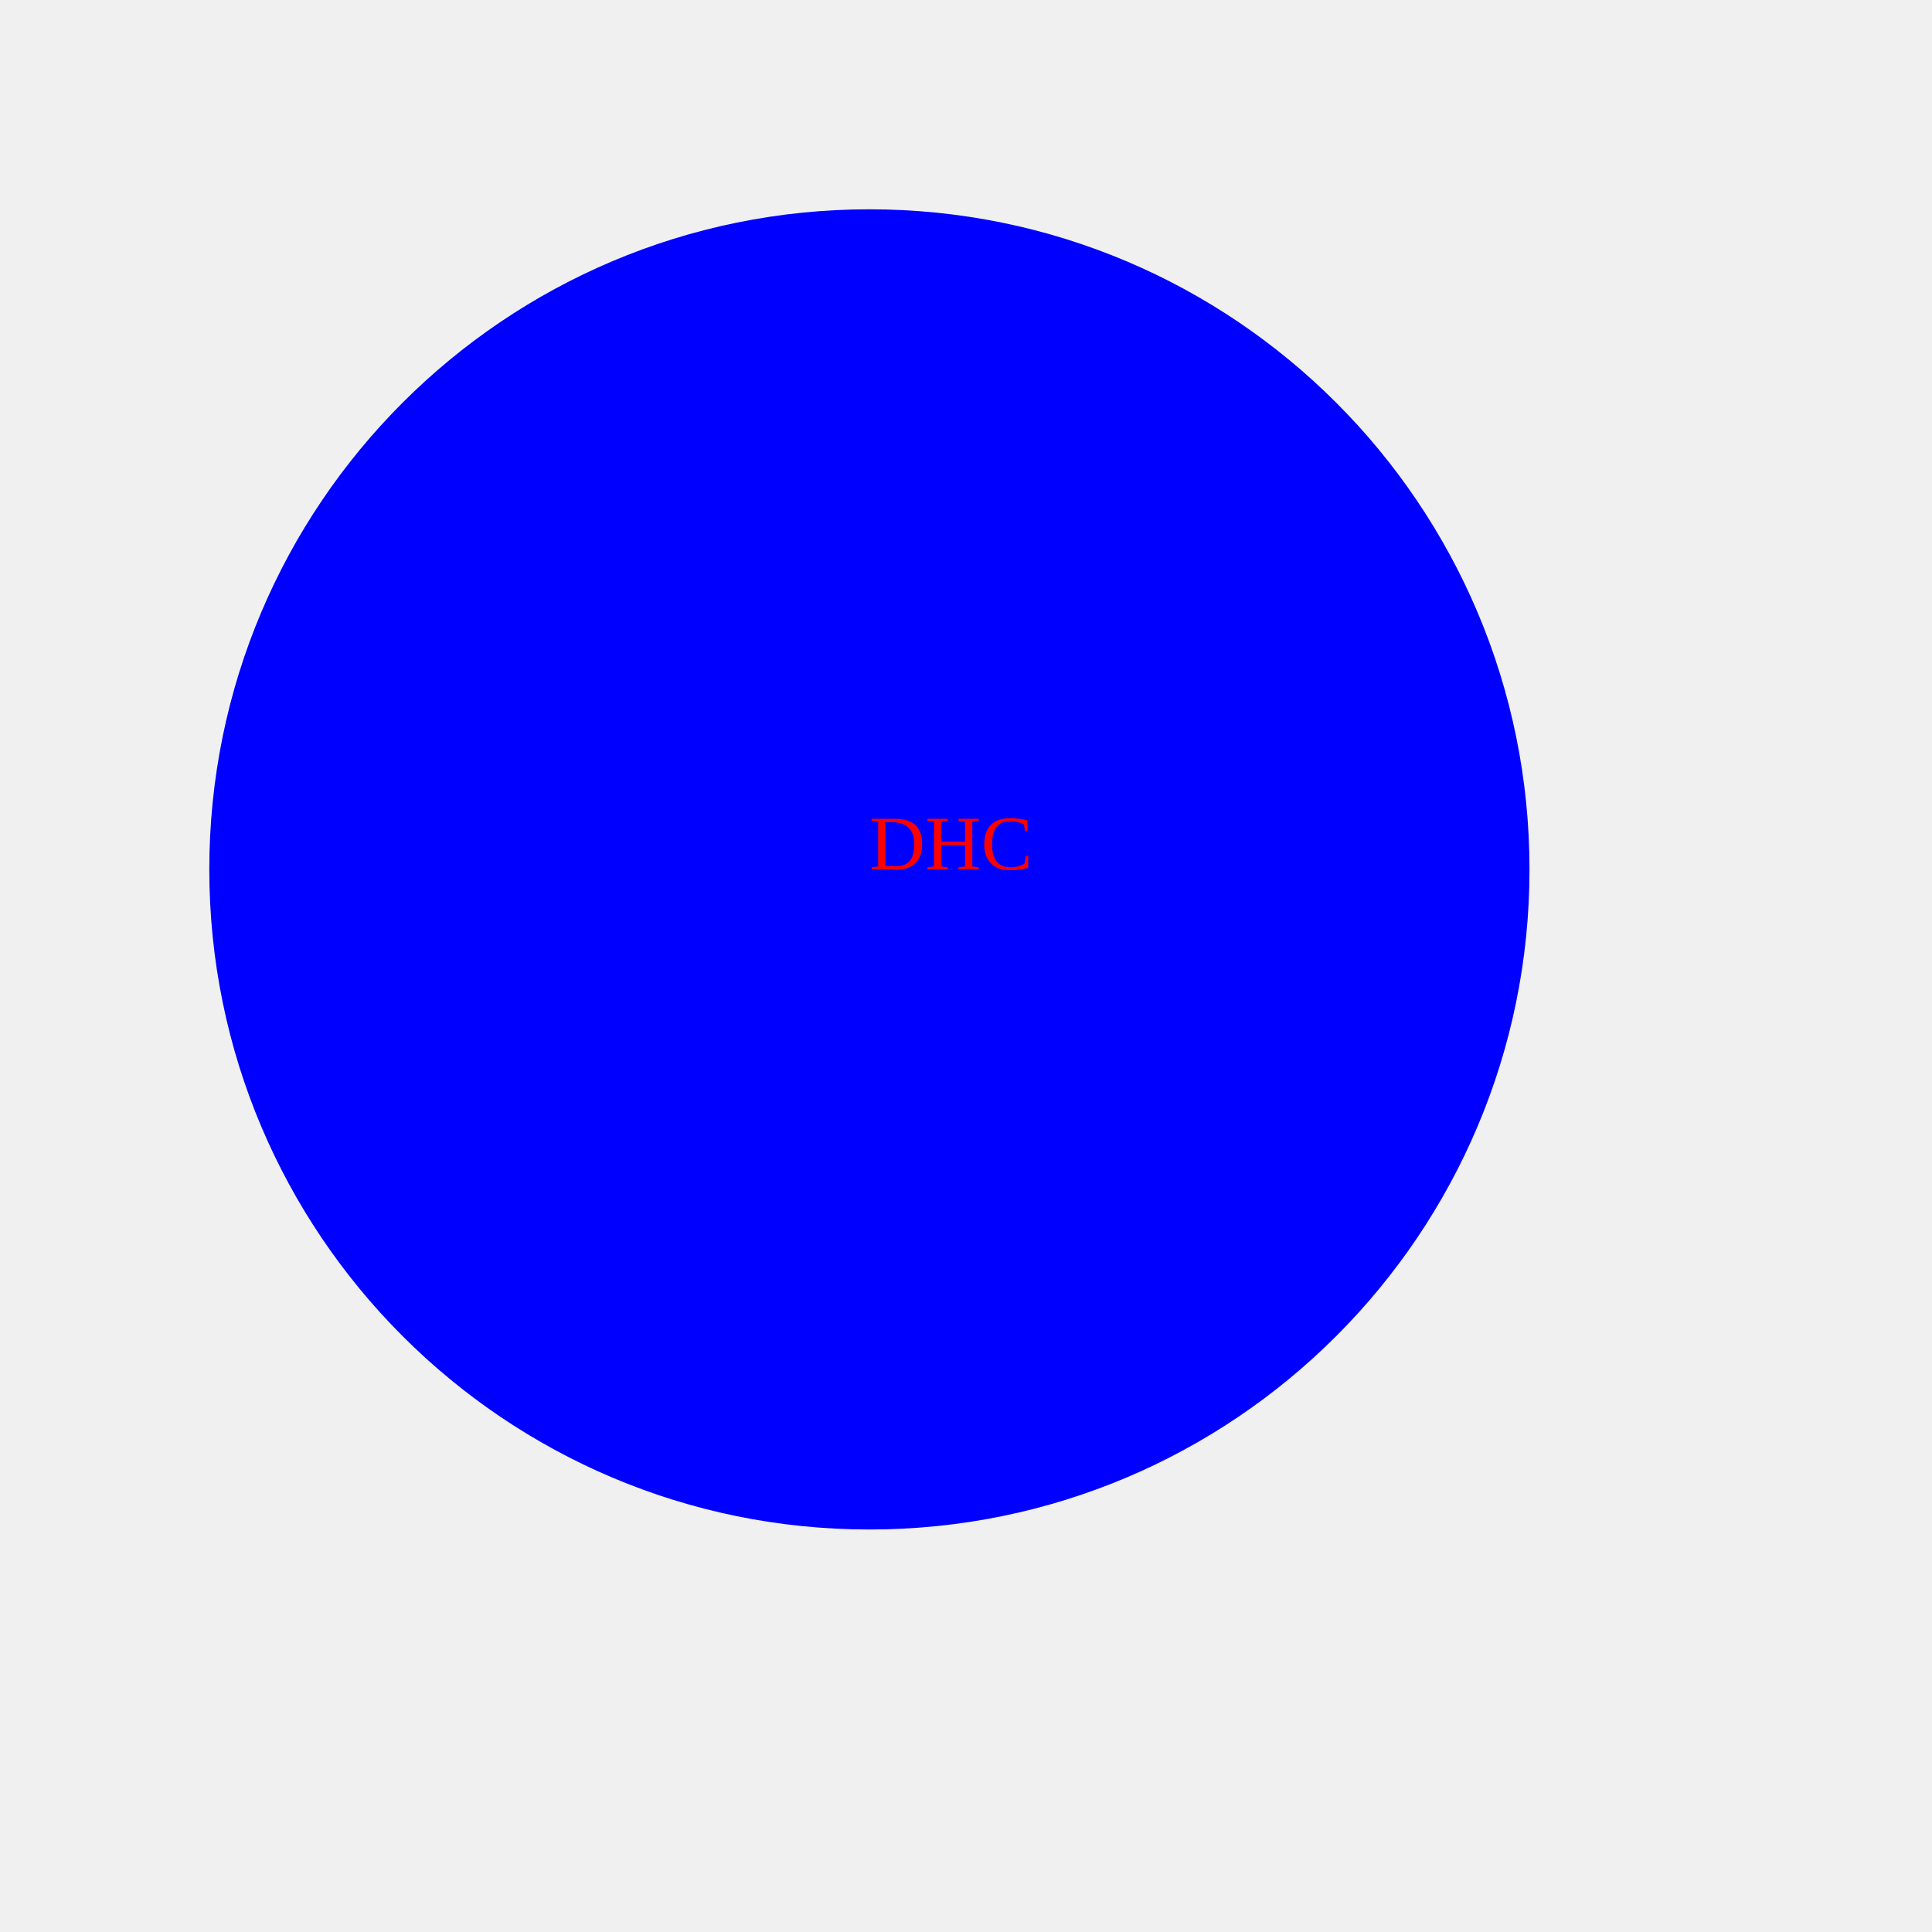
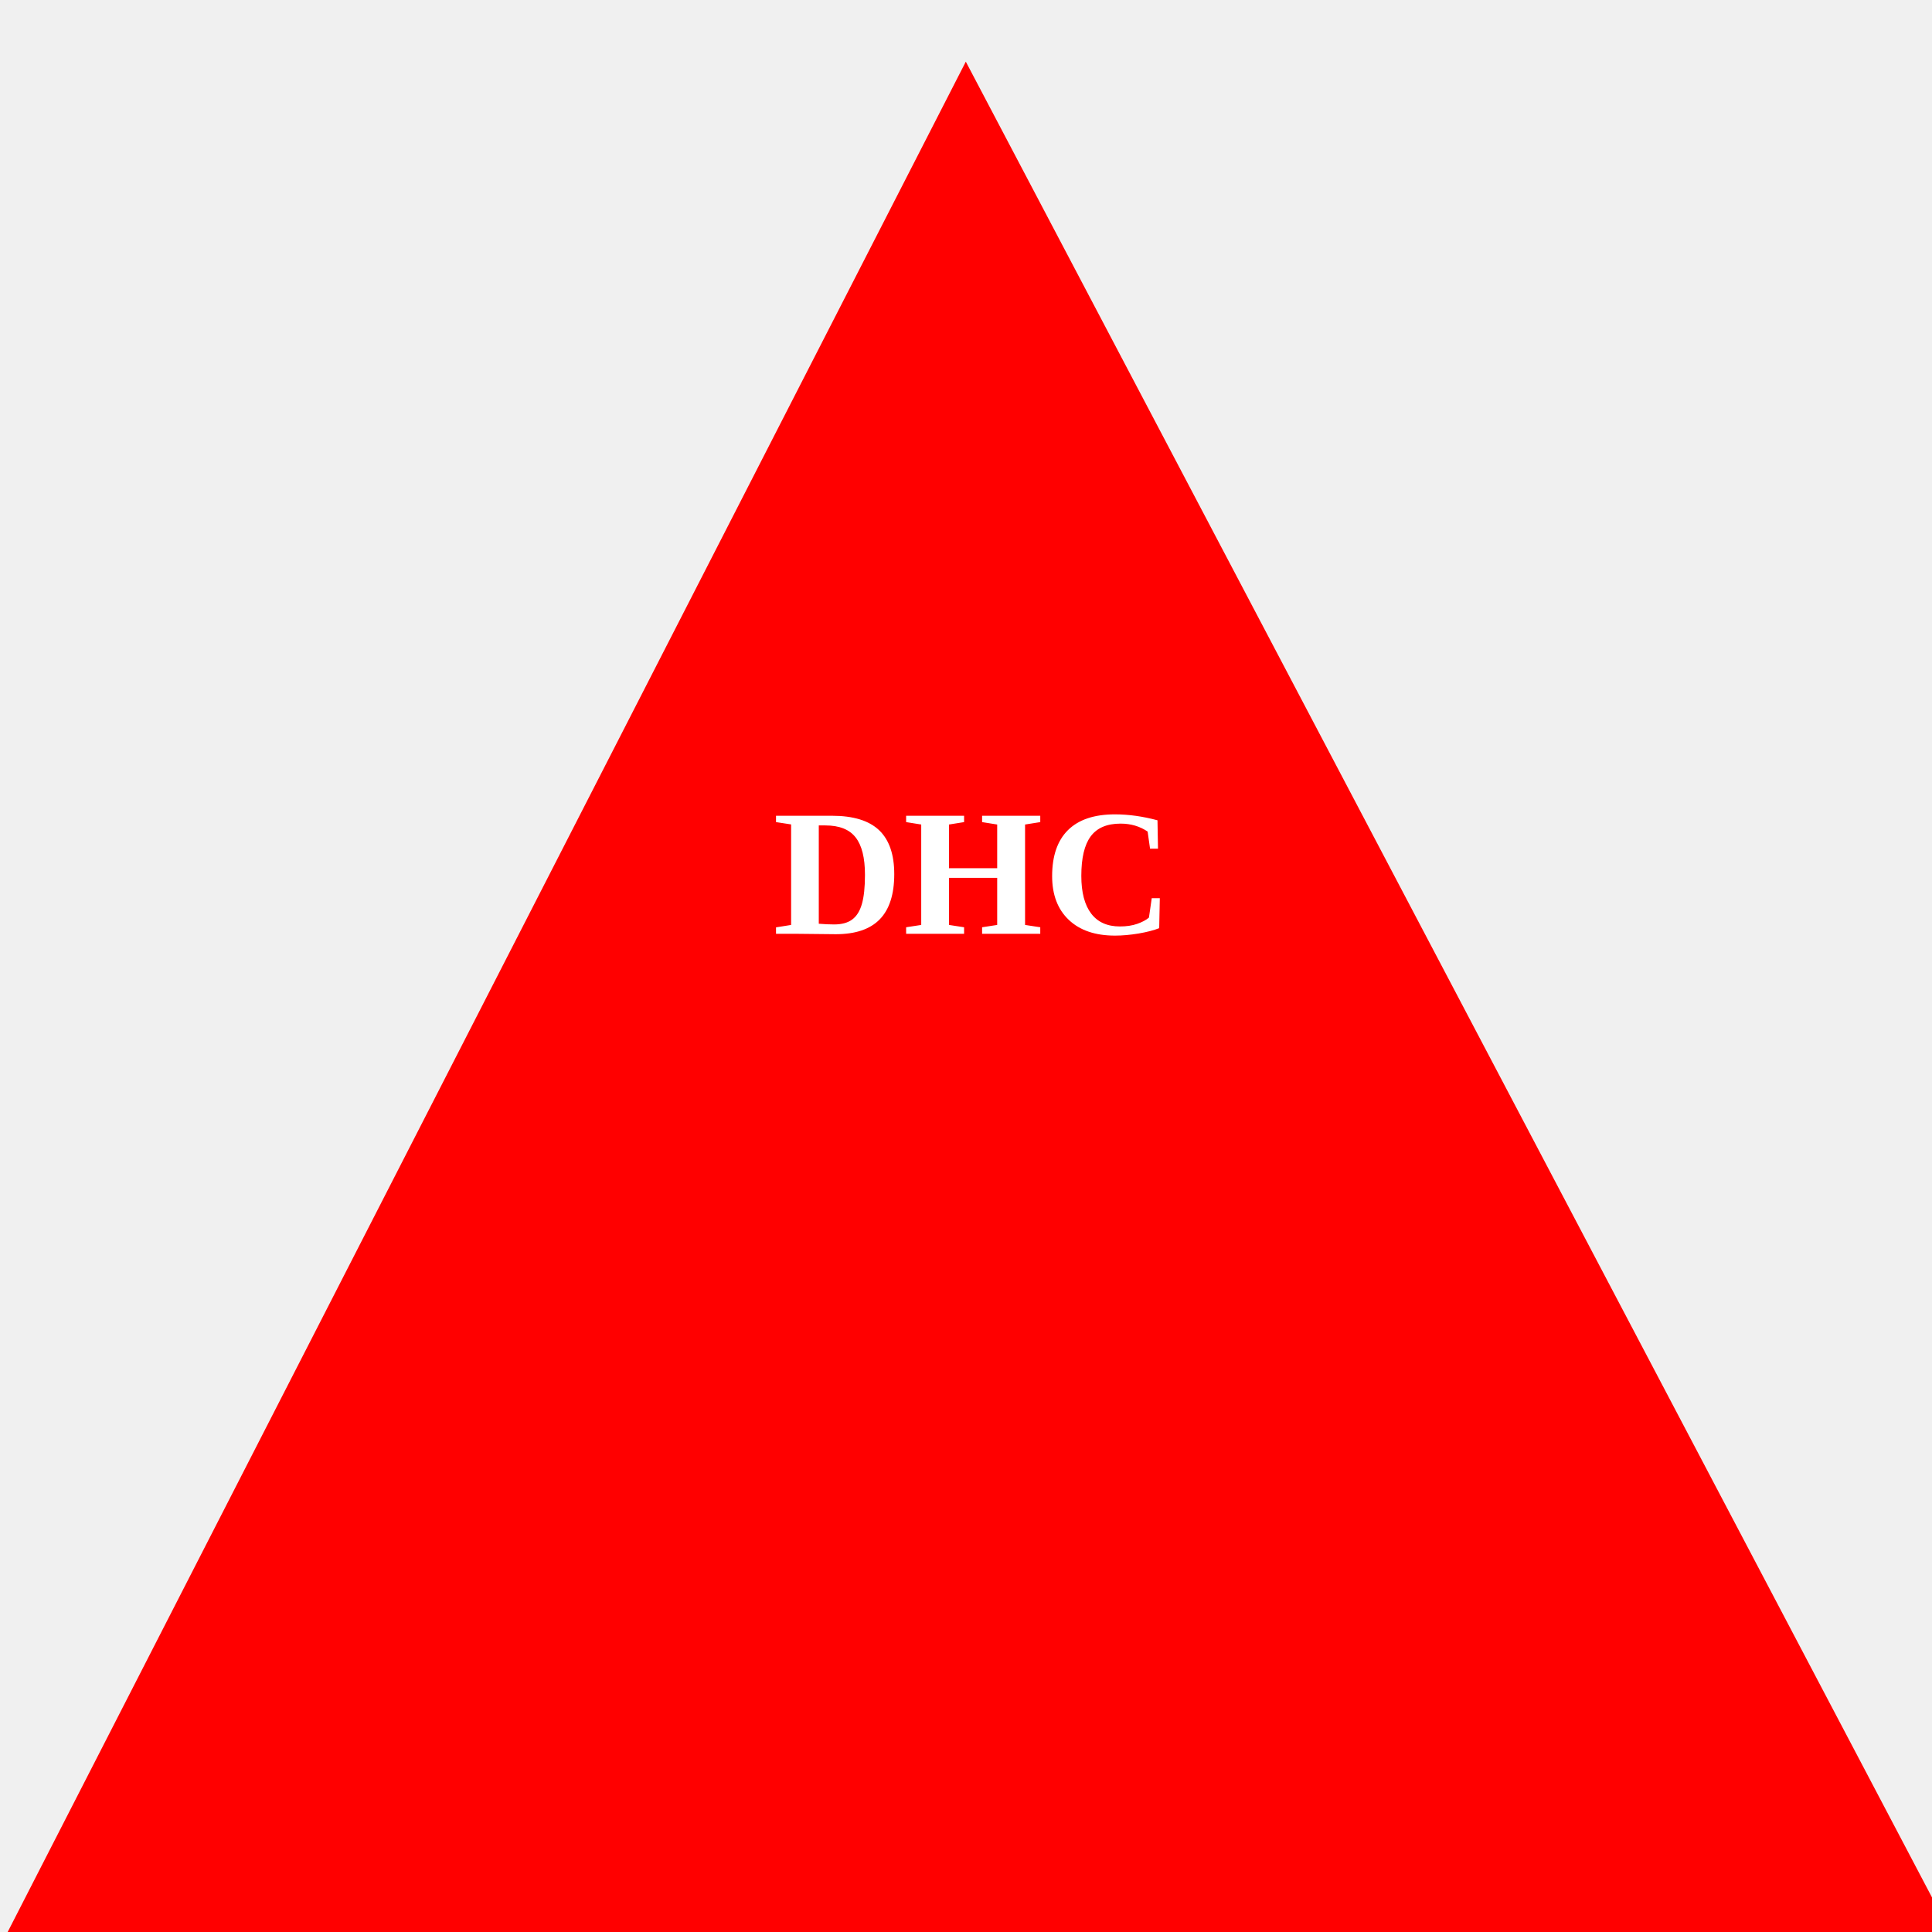
<svg xmlns="http://www.w3.org/2000/svg" width="300" height="300" version="1.1">
-   <circle stroke="blue" fill="blue" stroke-width="5" cx="135" cy="135" r="100" />
-   <text x="135" y="135" fill="red">DHC</text>
+   <polygon stroke="red" fill="red" stroke-width="5" points="150 15, 300 300, 4 300" />
+   <text x="120" y="145" font-size="28px" font-weight="bold" fill="white">DHC</text>
</svg>
